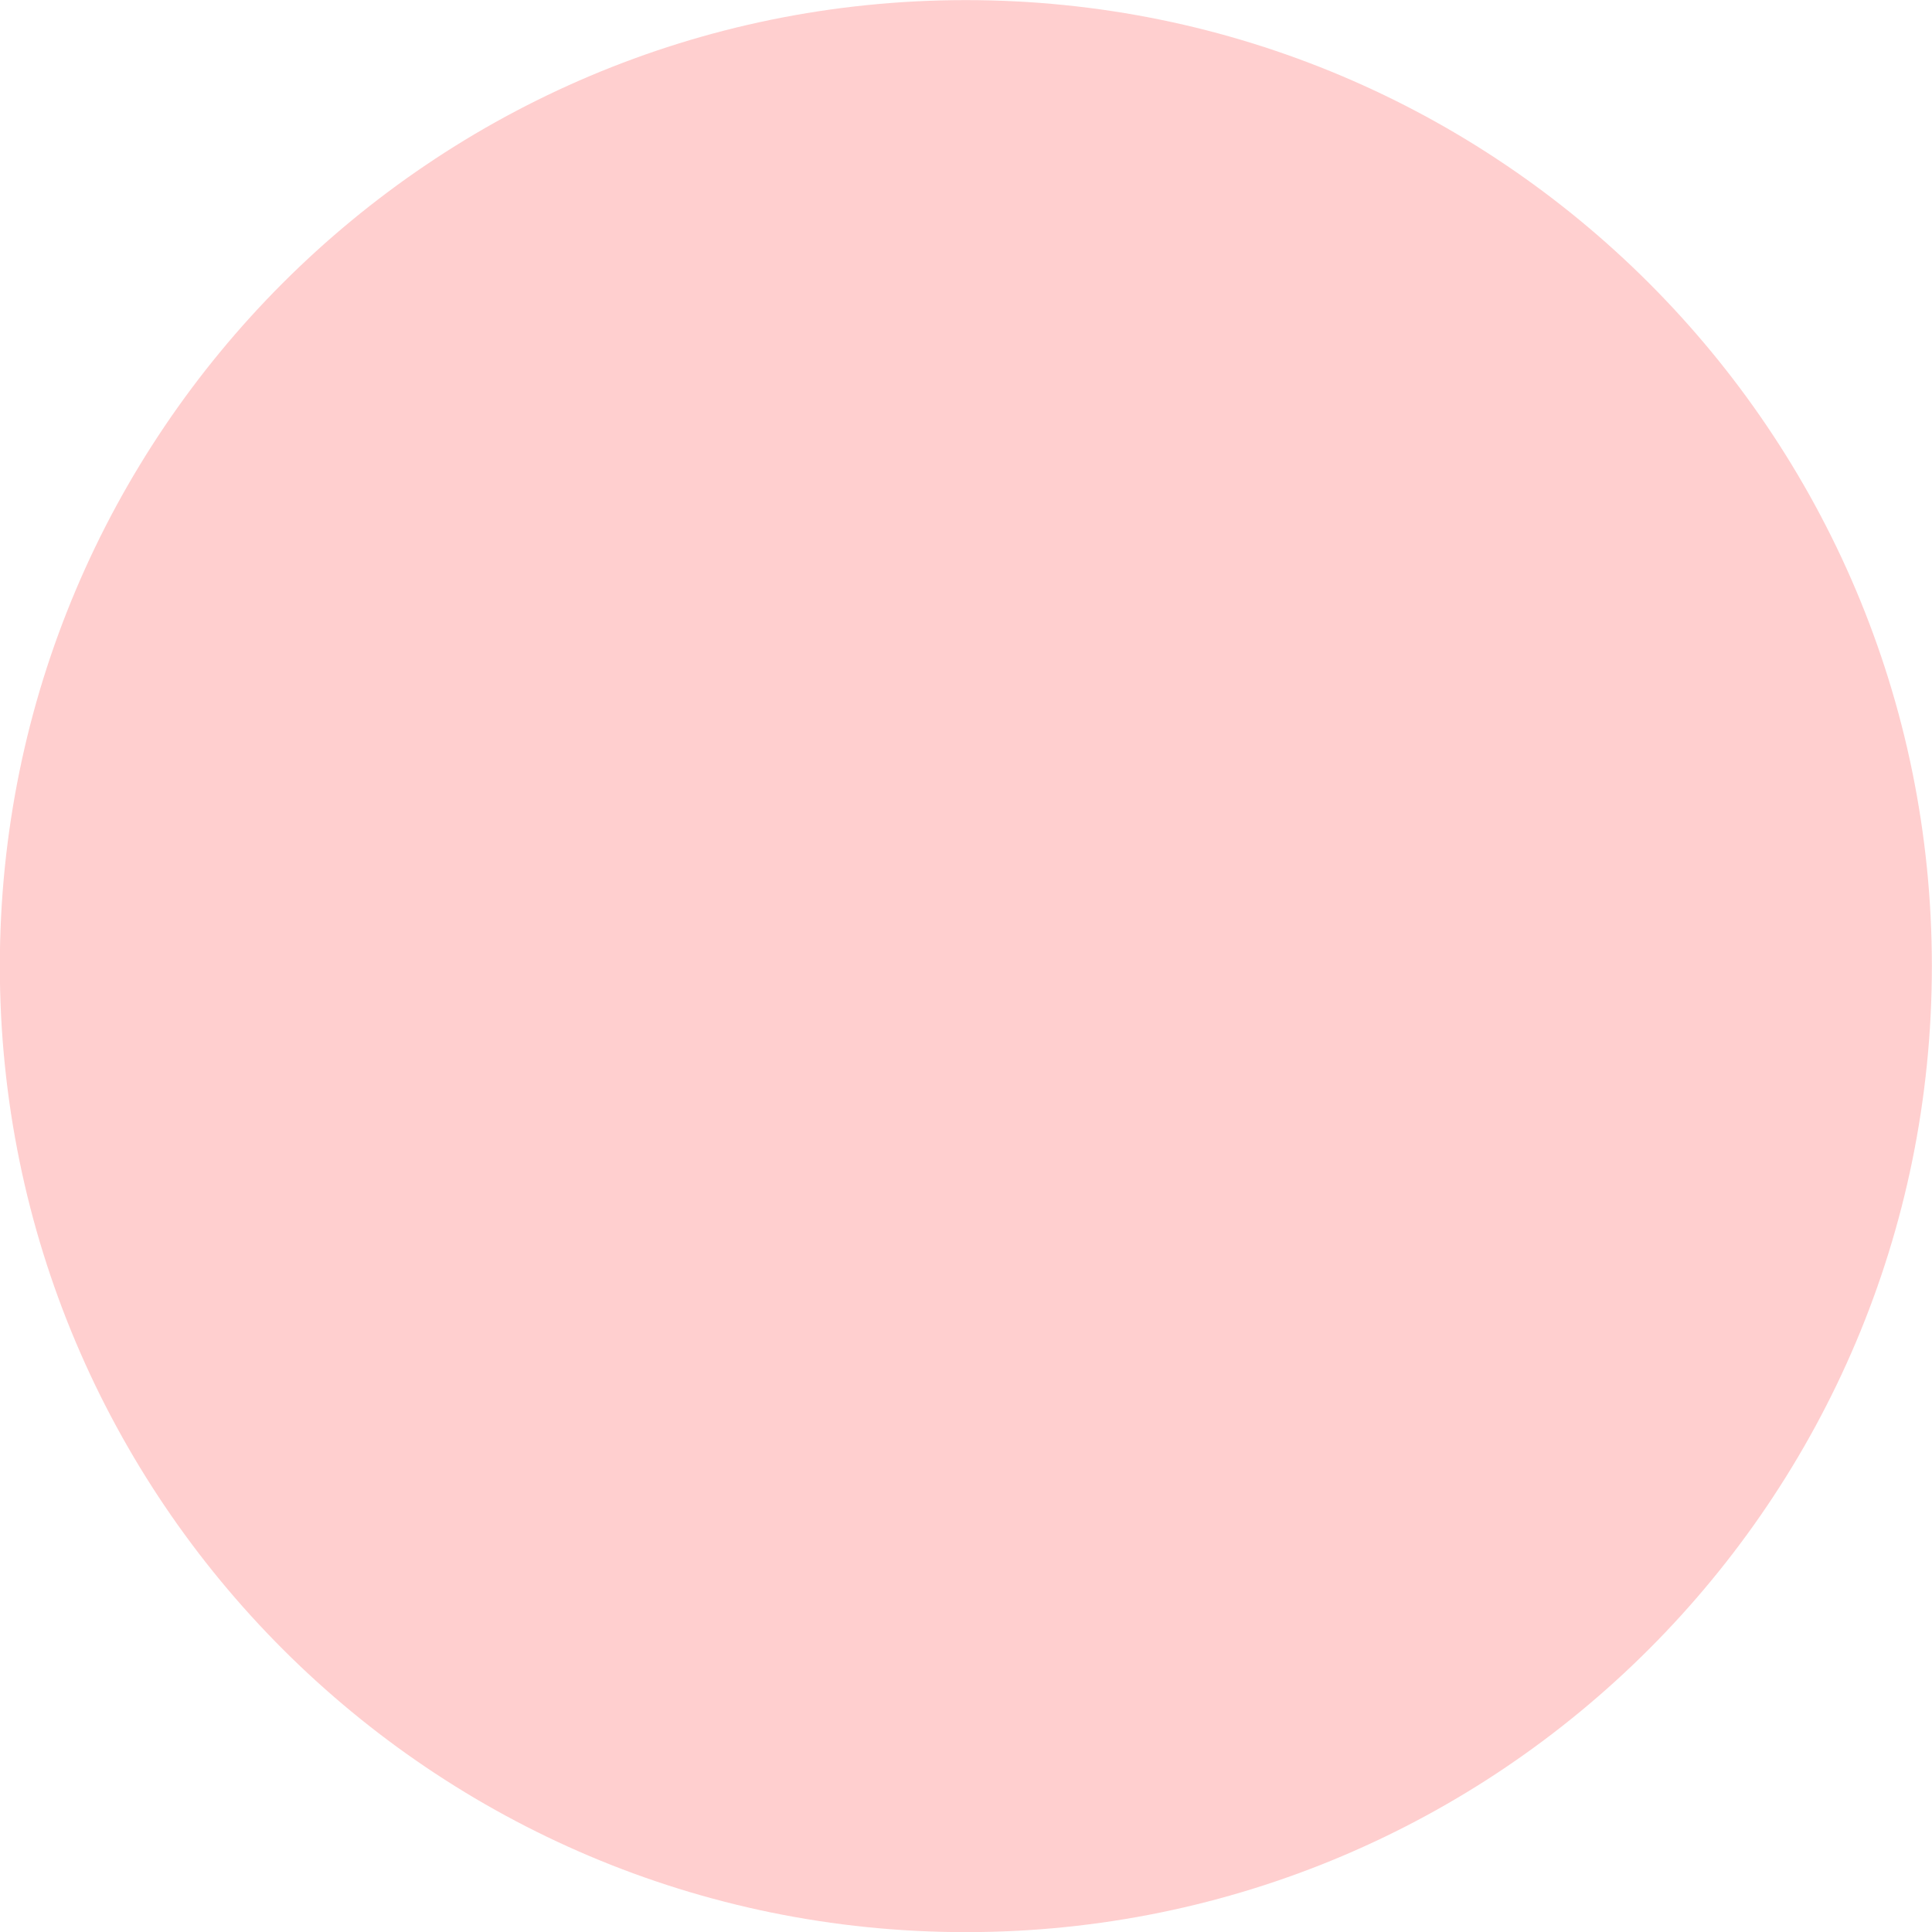
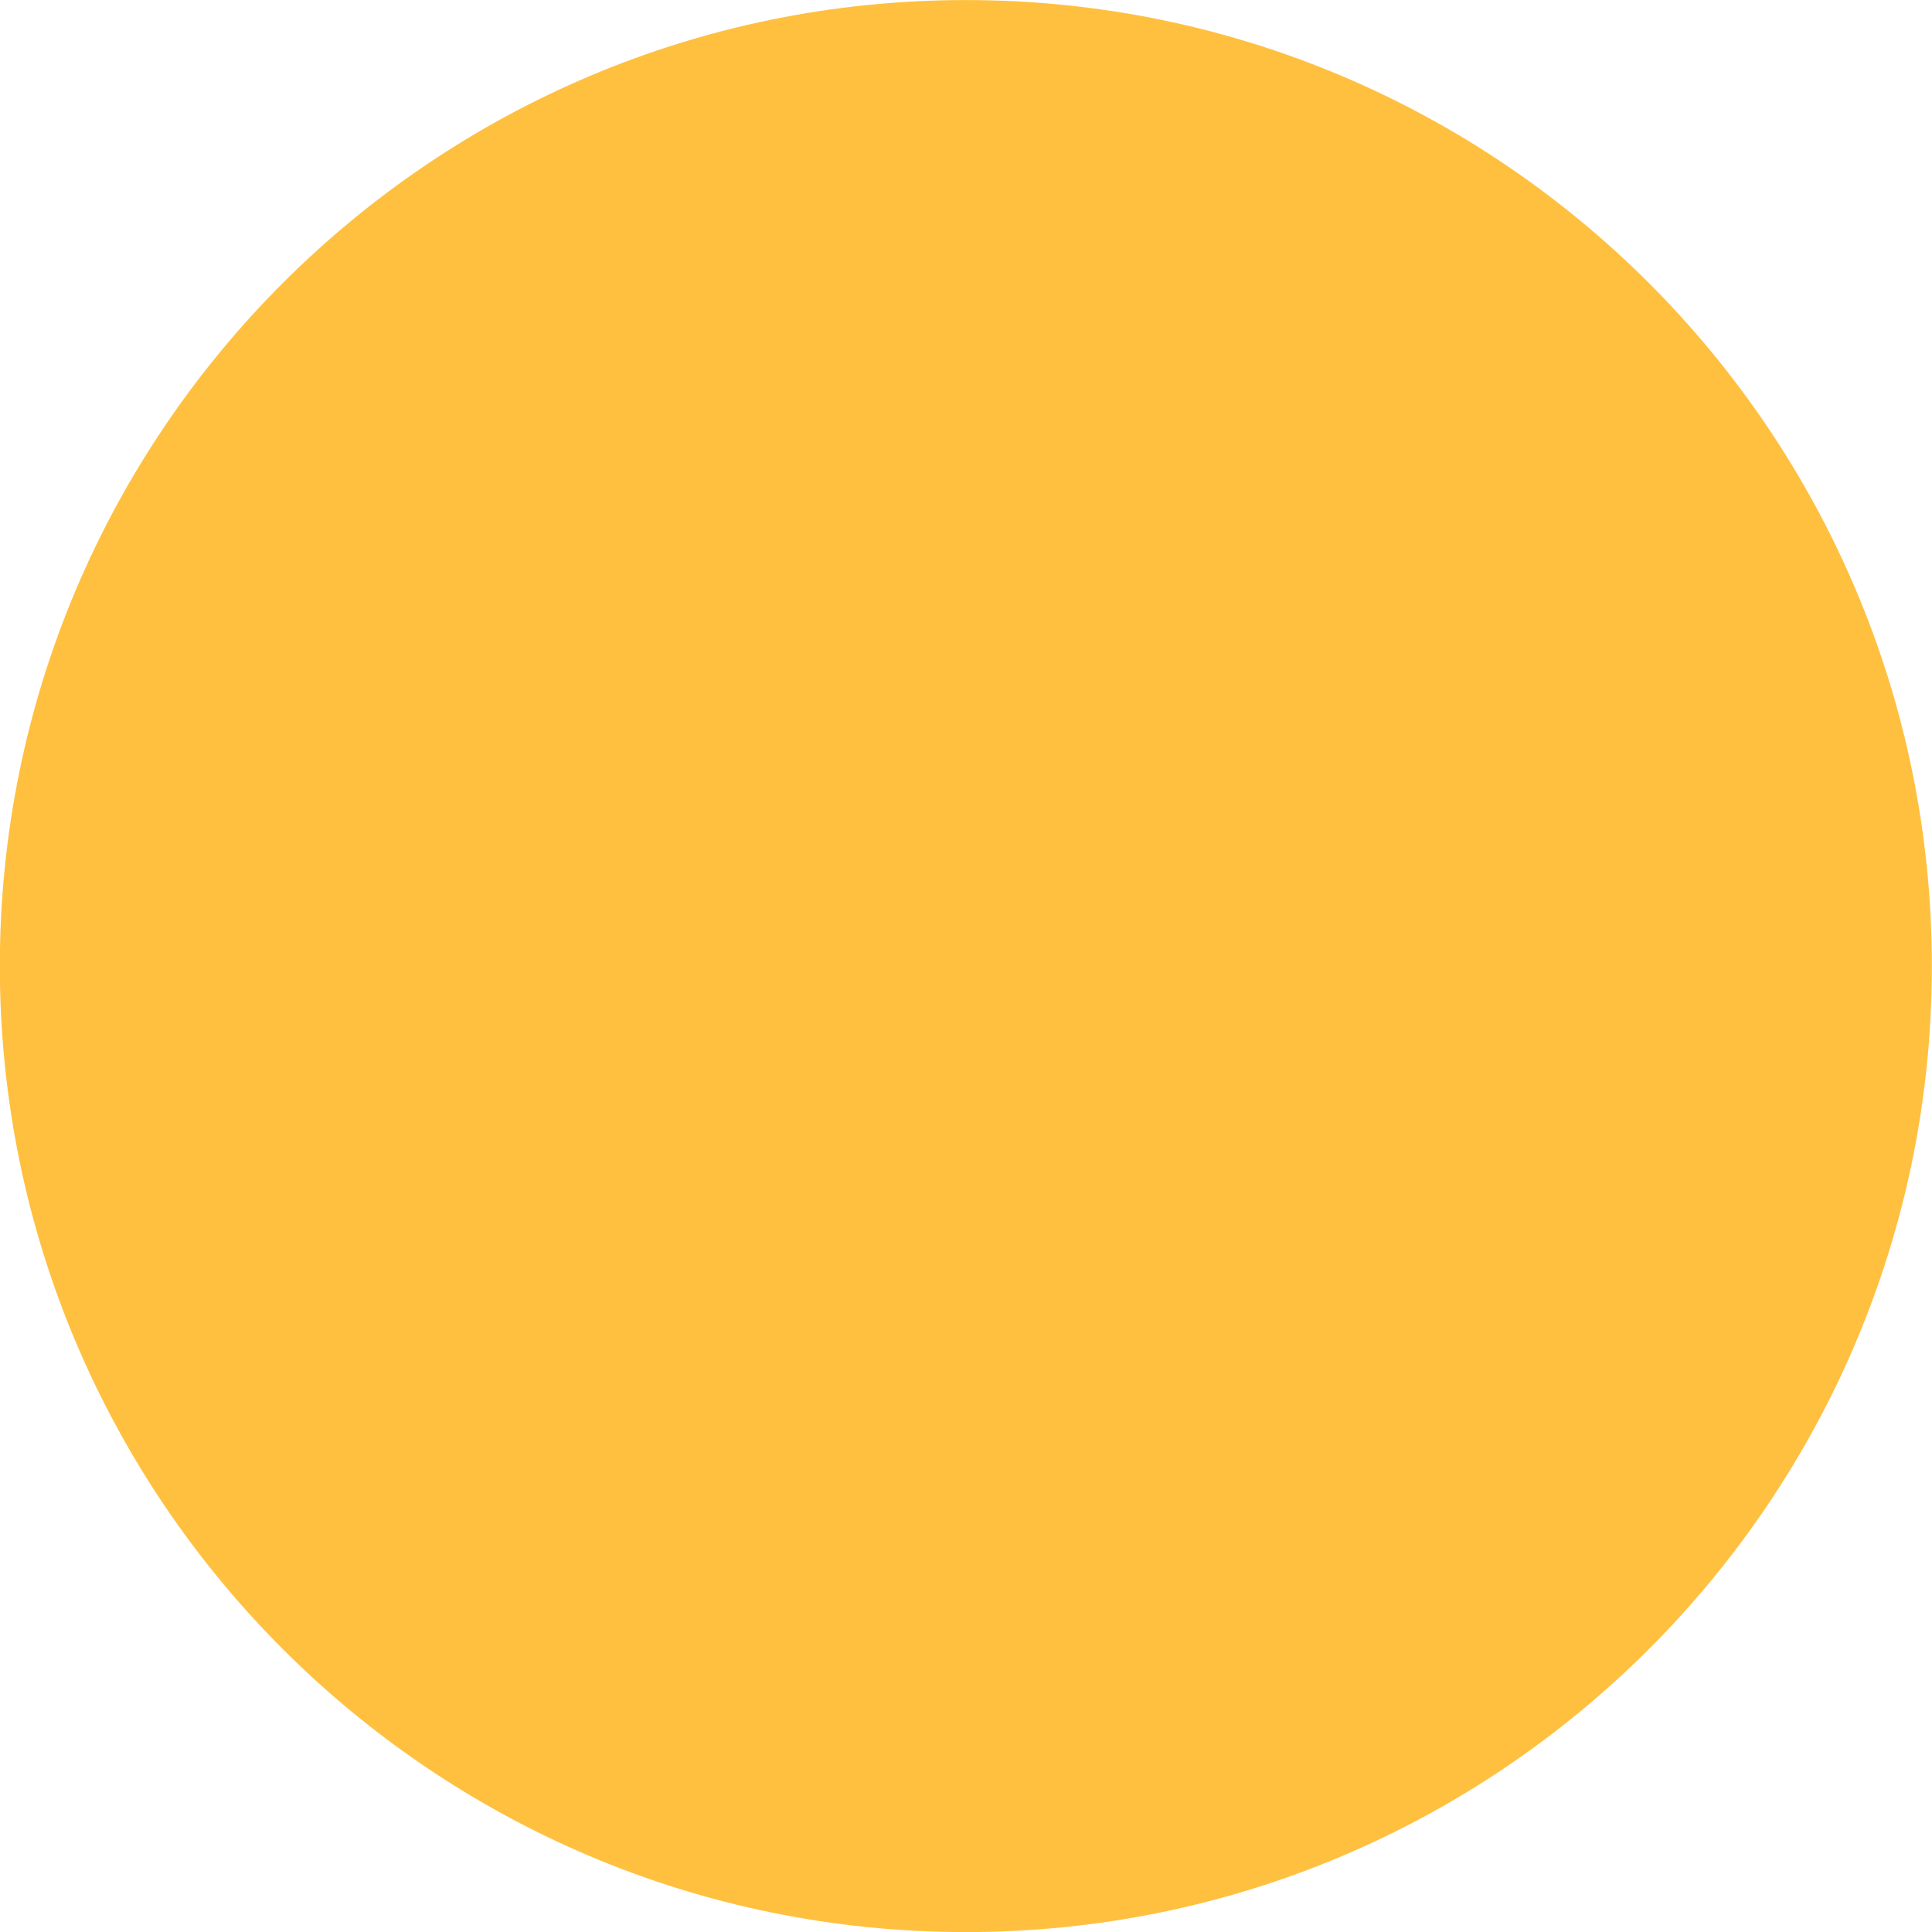
- <svg xmlns="http://www.w3.org/2000/svg" width="8" height="8" id="svg3786" version="1.1">
+ <svg xmlns="http://www.w3.org/2000/svg" width="10" height="10" id="svg3786" version="1.1">
  <defs id="defs3788" />
-   <g id="layer1" transform="translate(0,-1044.362)">
-     <path style="color:#000000;fill:#ff0000;fill-opacity:0.188;fill-rule:nonzero;stroke:none;stroke-width:2;marker:none;visibility:visible;display:inline;overflow:visible;enable-background:accumulate" id="path3763" d="m 30.733,13.34 a 1.992,1.992 0 1 1 -3.984,0 1.992,1.992 0 1 1 3.984,0 z" transform="matrix(2.008061,0,0,2.008061,-53.71429,1021.575)" />
+   <g id="layer1" transform="translate(0,-1042.362)">
+     <path style="color:#000000;fill:#ffc040;fill-opacity:1;fill-rule:nonzero;stroke:none;stroke-width:2;marker:none;visibility:visible;display:inline;overflow:visible;enable-background:accumulate" id="path3763" d="m 30.733,13.34 c 0,1.1 -0.892,1.992 -1.992,1.992 -1.1,0 -1.992,-0.892 -1.992,-1.992 0,-1.1 0.892,-1.992 1.992,-1.992 1.1,0 1.992,0.892 1.992,1.992 z" transform="matrix(2.510076,0,0,2.510076,-67.14286,1013.878)" />
  </g>
</svg>
